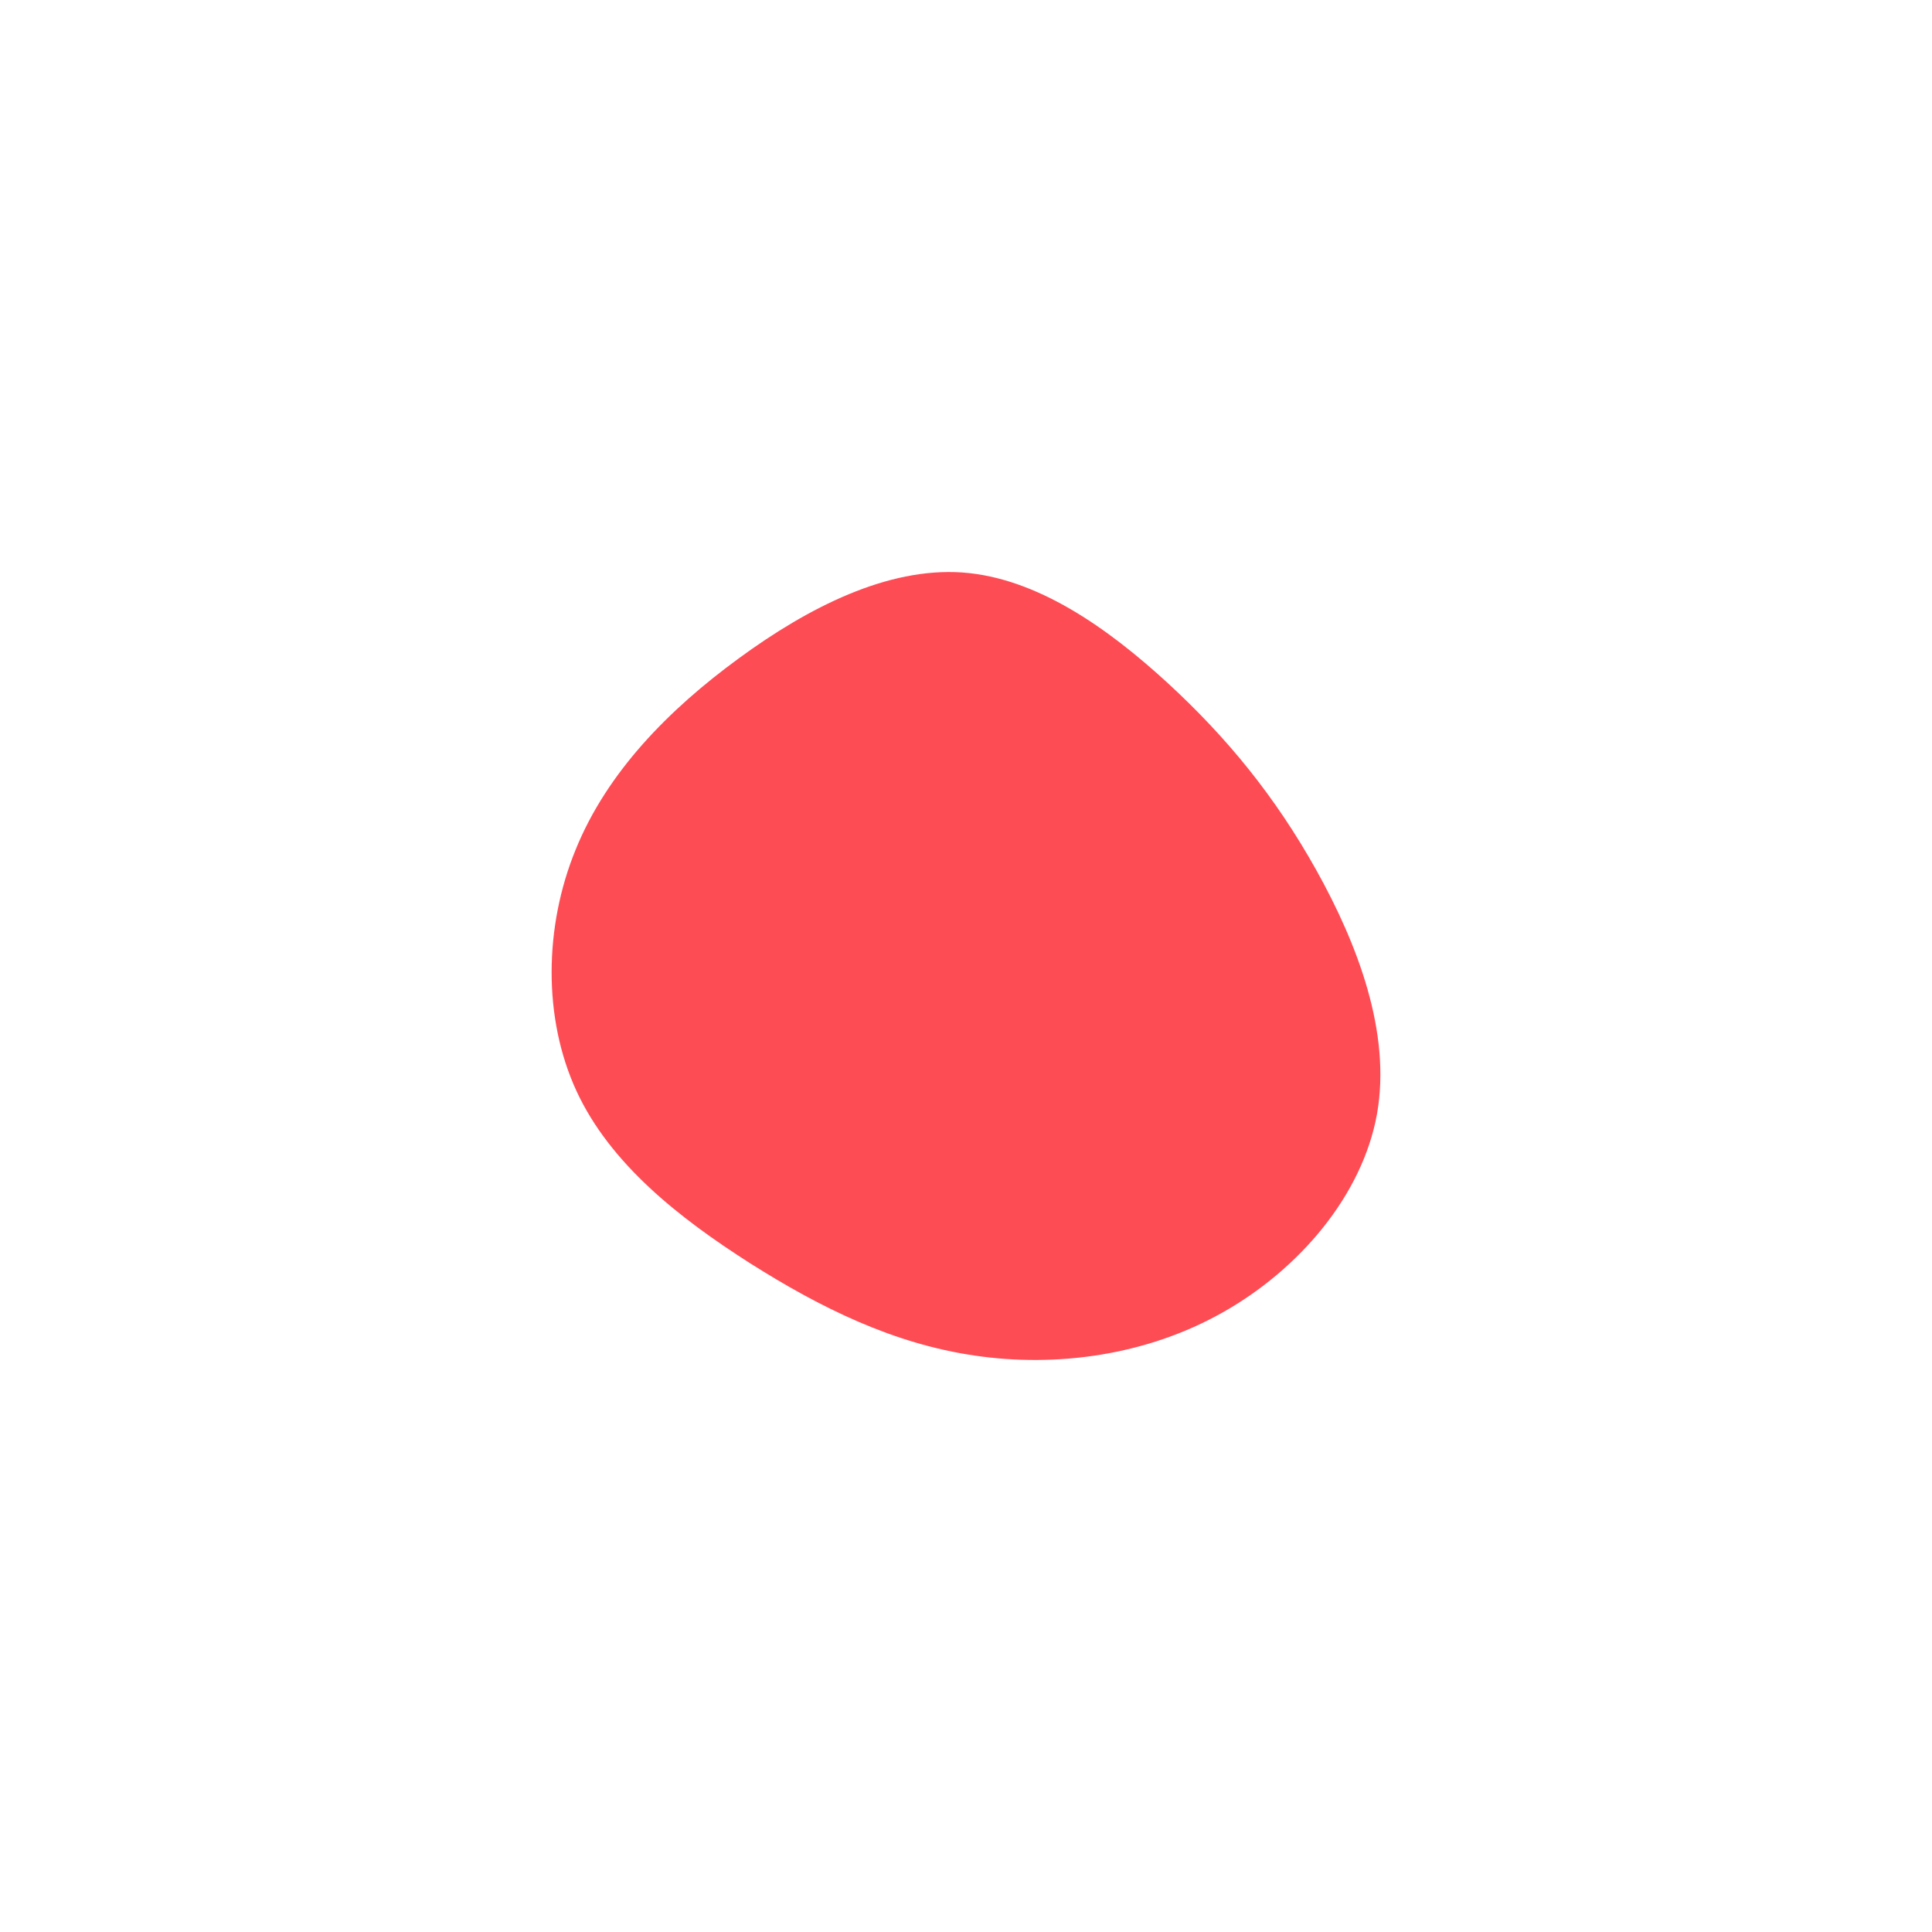
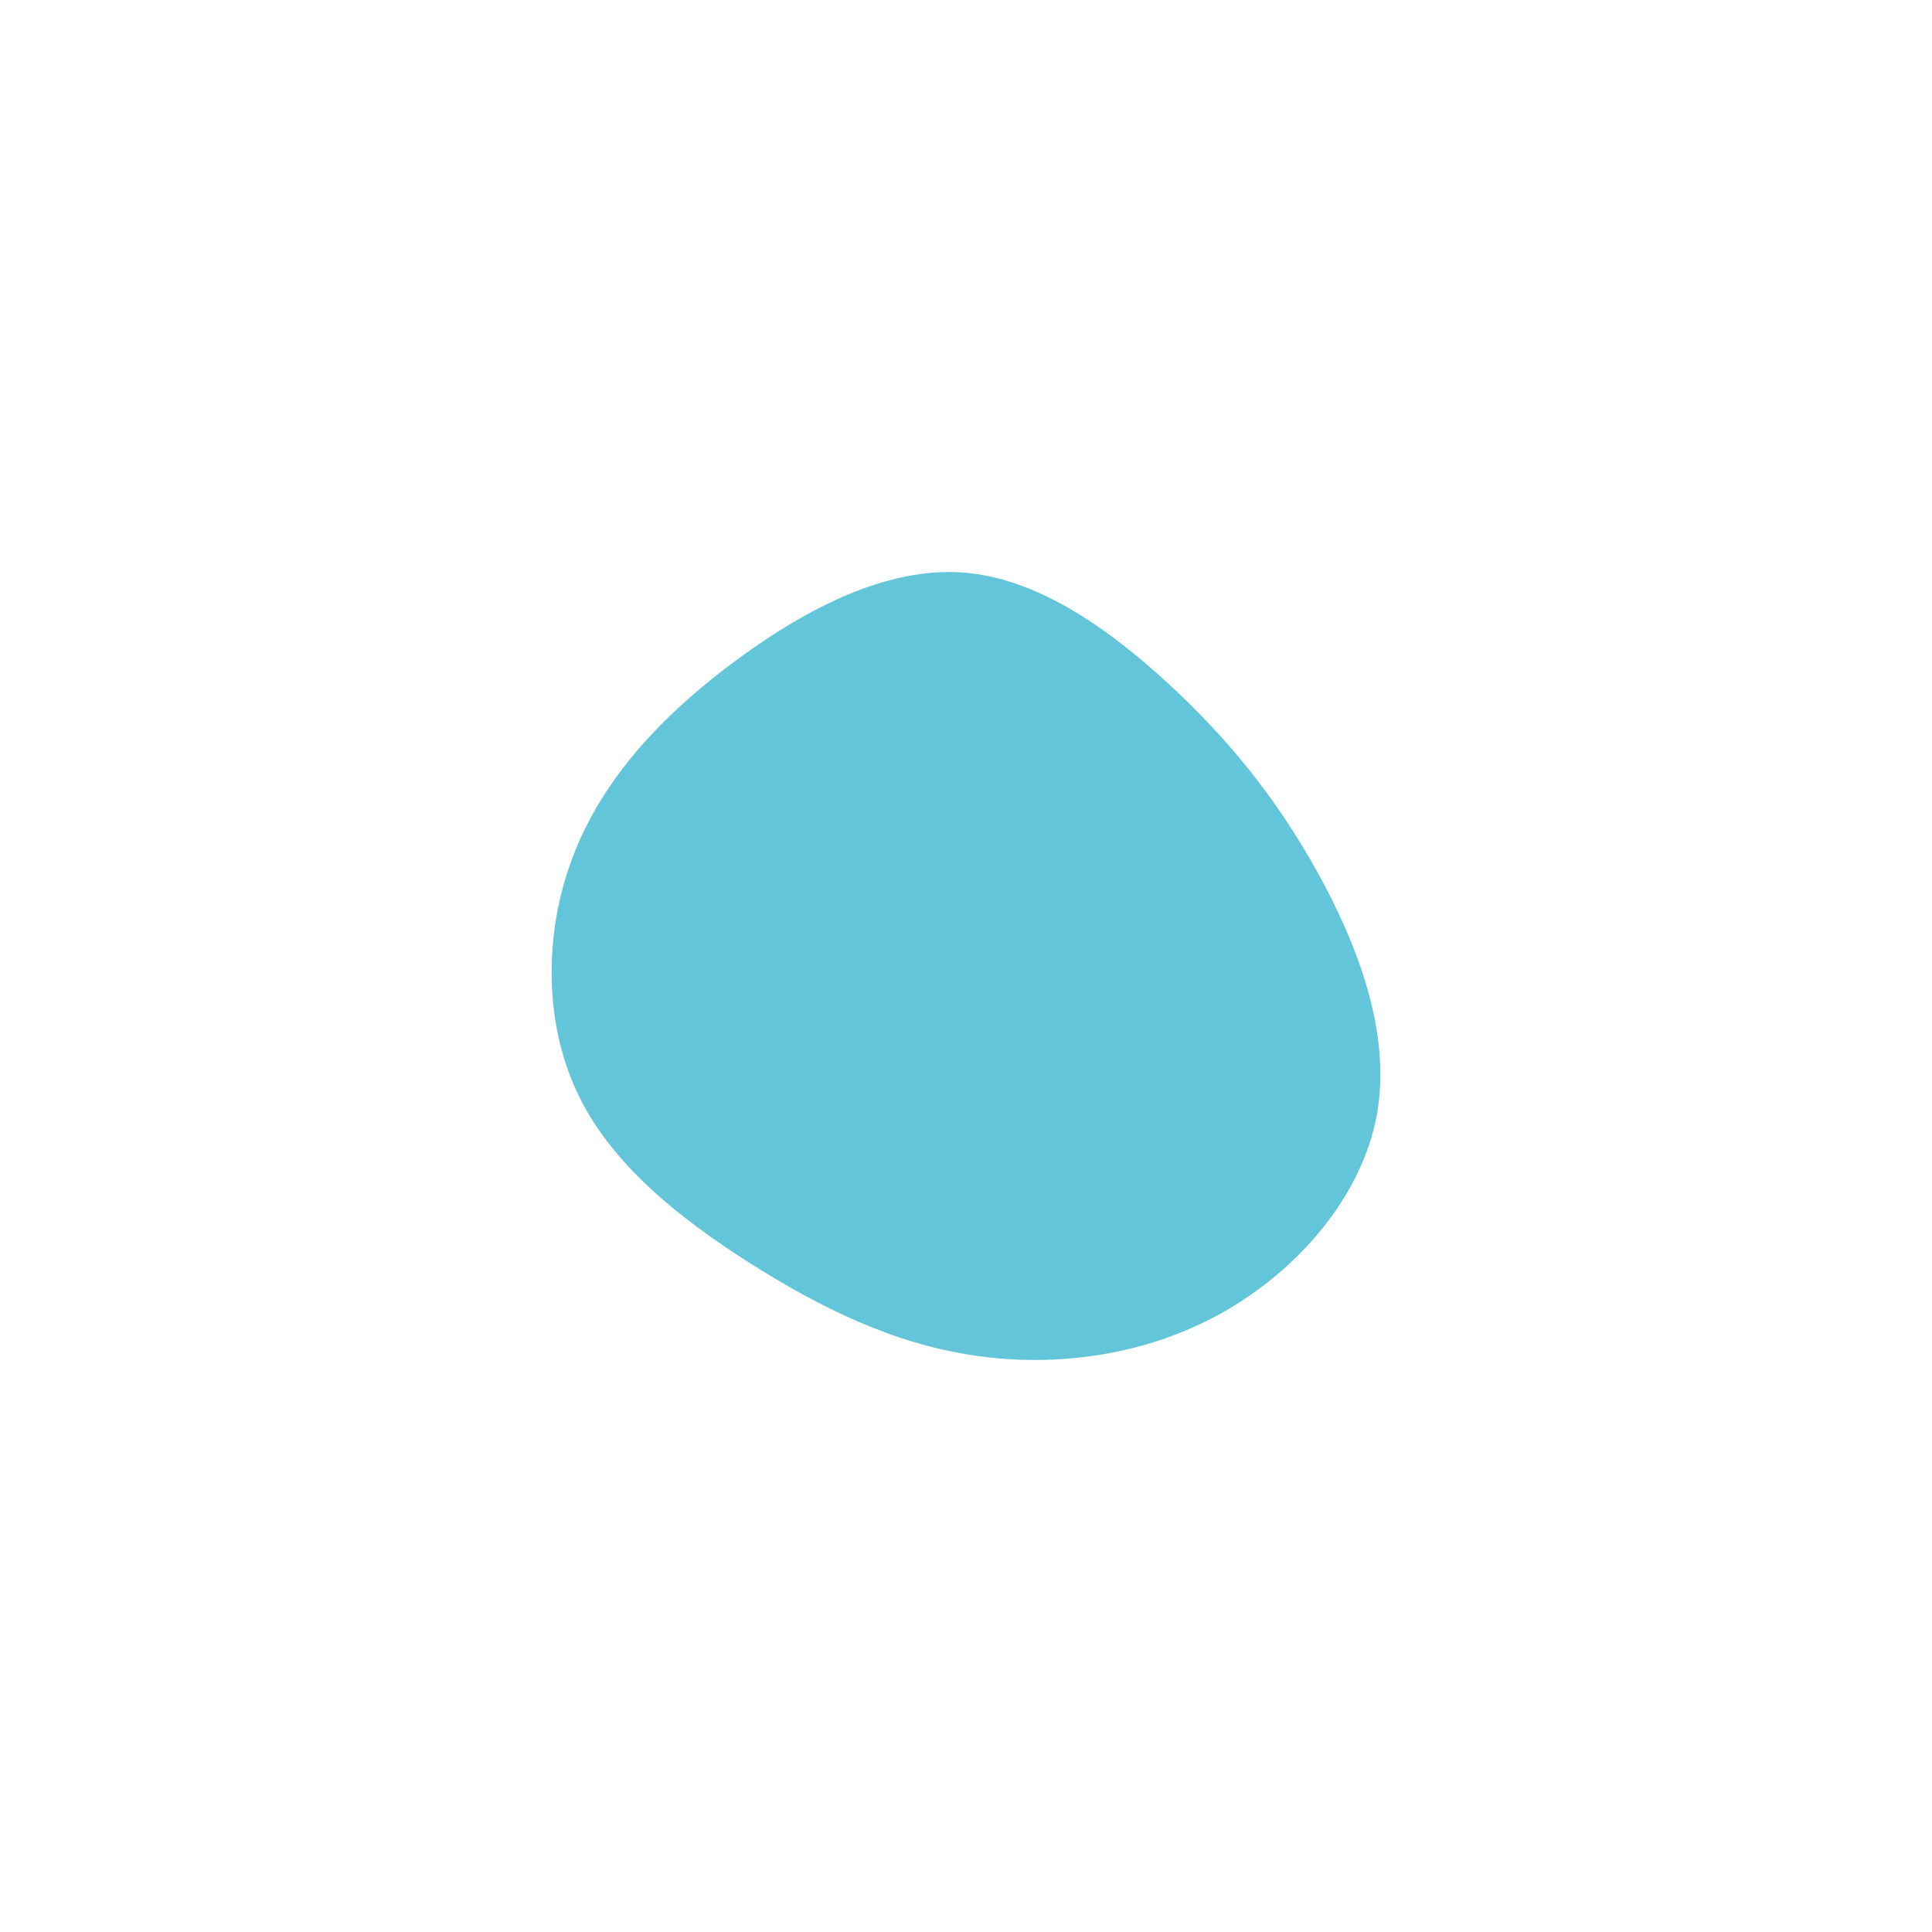
<svg xmlns="http://www.w3.org/2000/svg" id="visual" viewBox="0 0 900 600" width="1200" height="1200" version="1.1">
  <g transform="translate(450.0667 302.6793)">
-     <path d="M93.9 -134.5C121.6 -109 144 -81.6 163.2 -47.2C182.3 -12.9 198.1 28.3 191.4 66.2C184.6 104.1 155.2 138.6 119.5 158.7C83.9 178.8 41.9 184.4 4 178.8C-33.9 173.3 -67.8 156.6 -100.8 135.7C-133.7 114.7 -165.8 89.5 -181.5 55.6C-197.2 21.6 -196.6 -21 -181.9 -56.9C-167.3 -92.9 -138.6 -122.1 -105.9 -146C-73.3 -169.9 -36.6 -188.4 -1.8 -186C33.1 -183.5 66.1 -160 93.9 -134.5" fill="#fe4c55" />
+     <path d="M93.9 -134.5C121.6 -109 144 -81.6 163.2 -47.2C182.3 -12.9 198.1 28.3 191.4 66.2C184.6 104.1 155.2 138.6 119.5 158.7C83.9 178.8 41.9 184.4 4 178.8C-33.9 173.3 -67.8 156.6 -100.8 135.7C-133.7 114.7 -165.8 89.5 -181.5 55.6C-197.2 21.6 -196.6 -21 -181.9 -56.9C-167.3 -92.9 -138.6 -122.1 -105.9 -146C-73.3 -169.9 -36.6 -188.4 -1.8 -186C33.1 -183.5 66.1 -160 93.9 -134.5" fill="#63c5da" />
  </g>
</svg>
